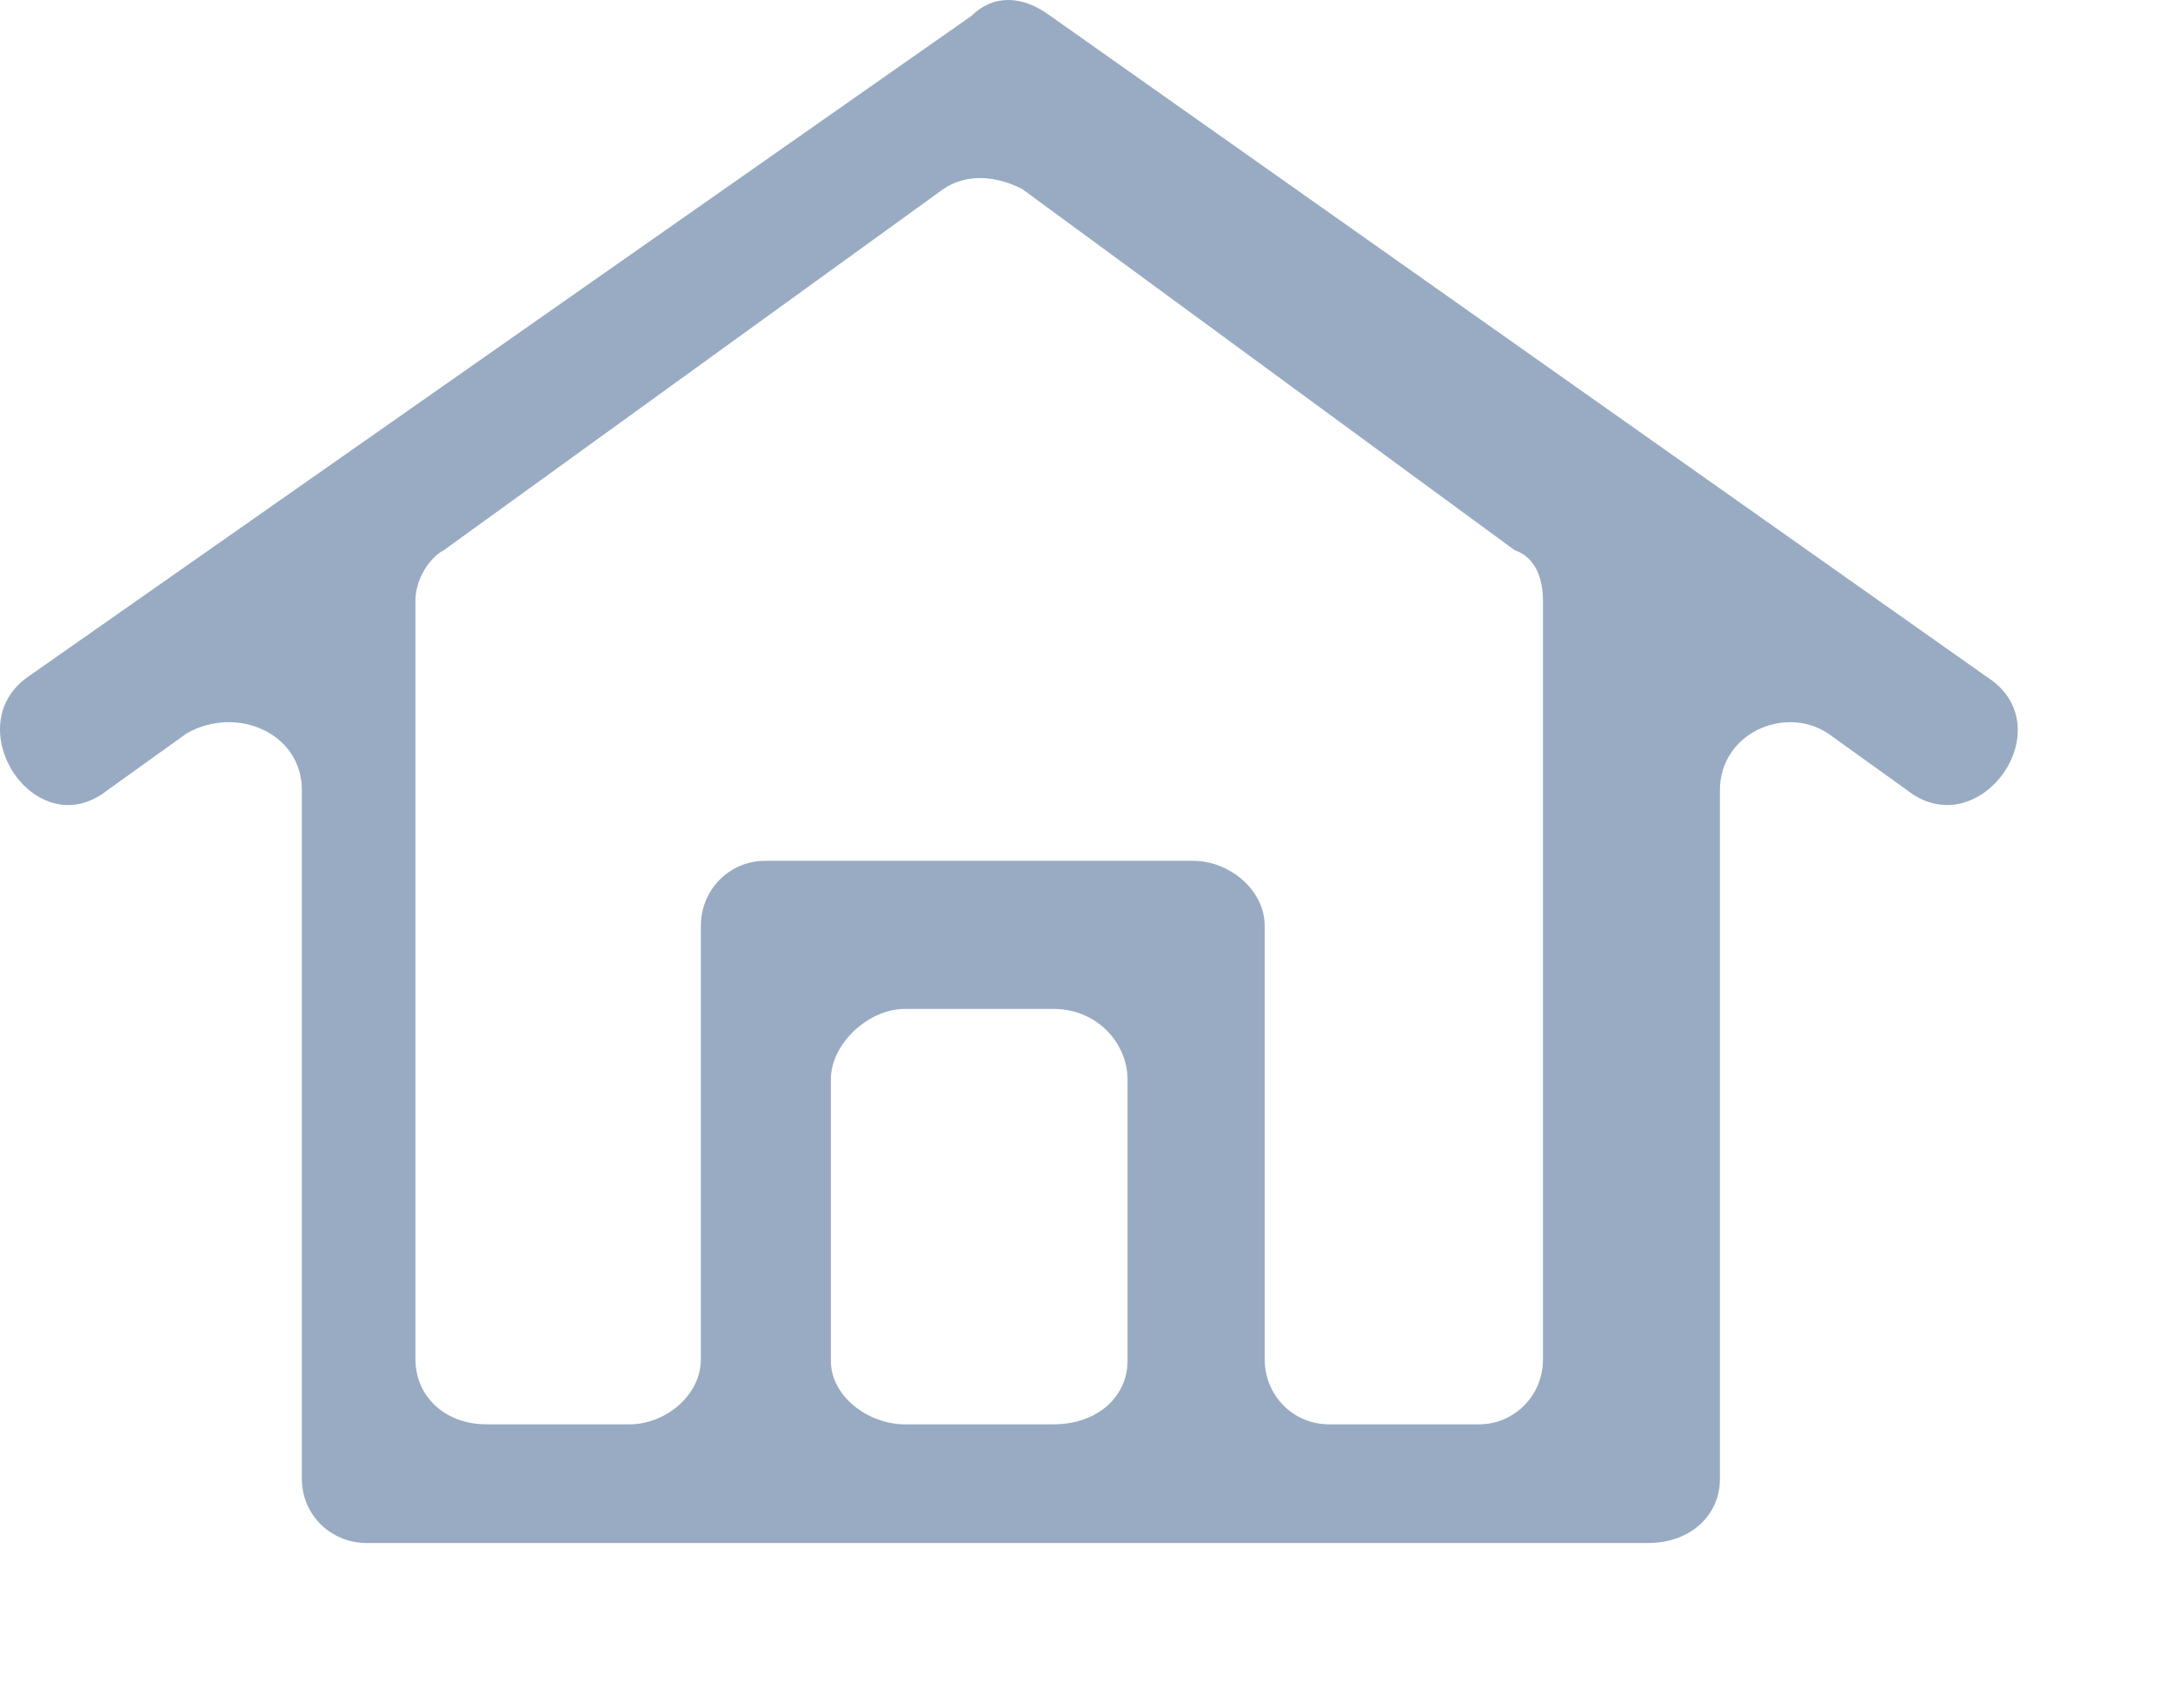
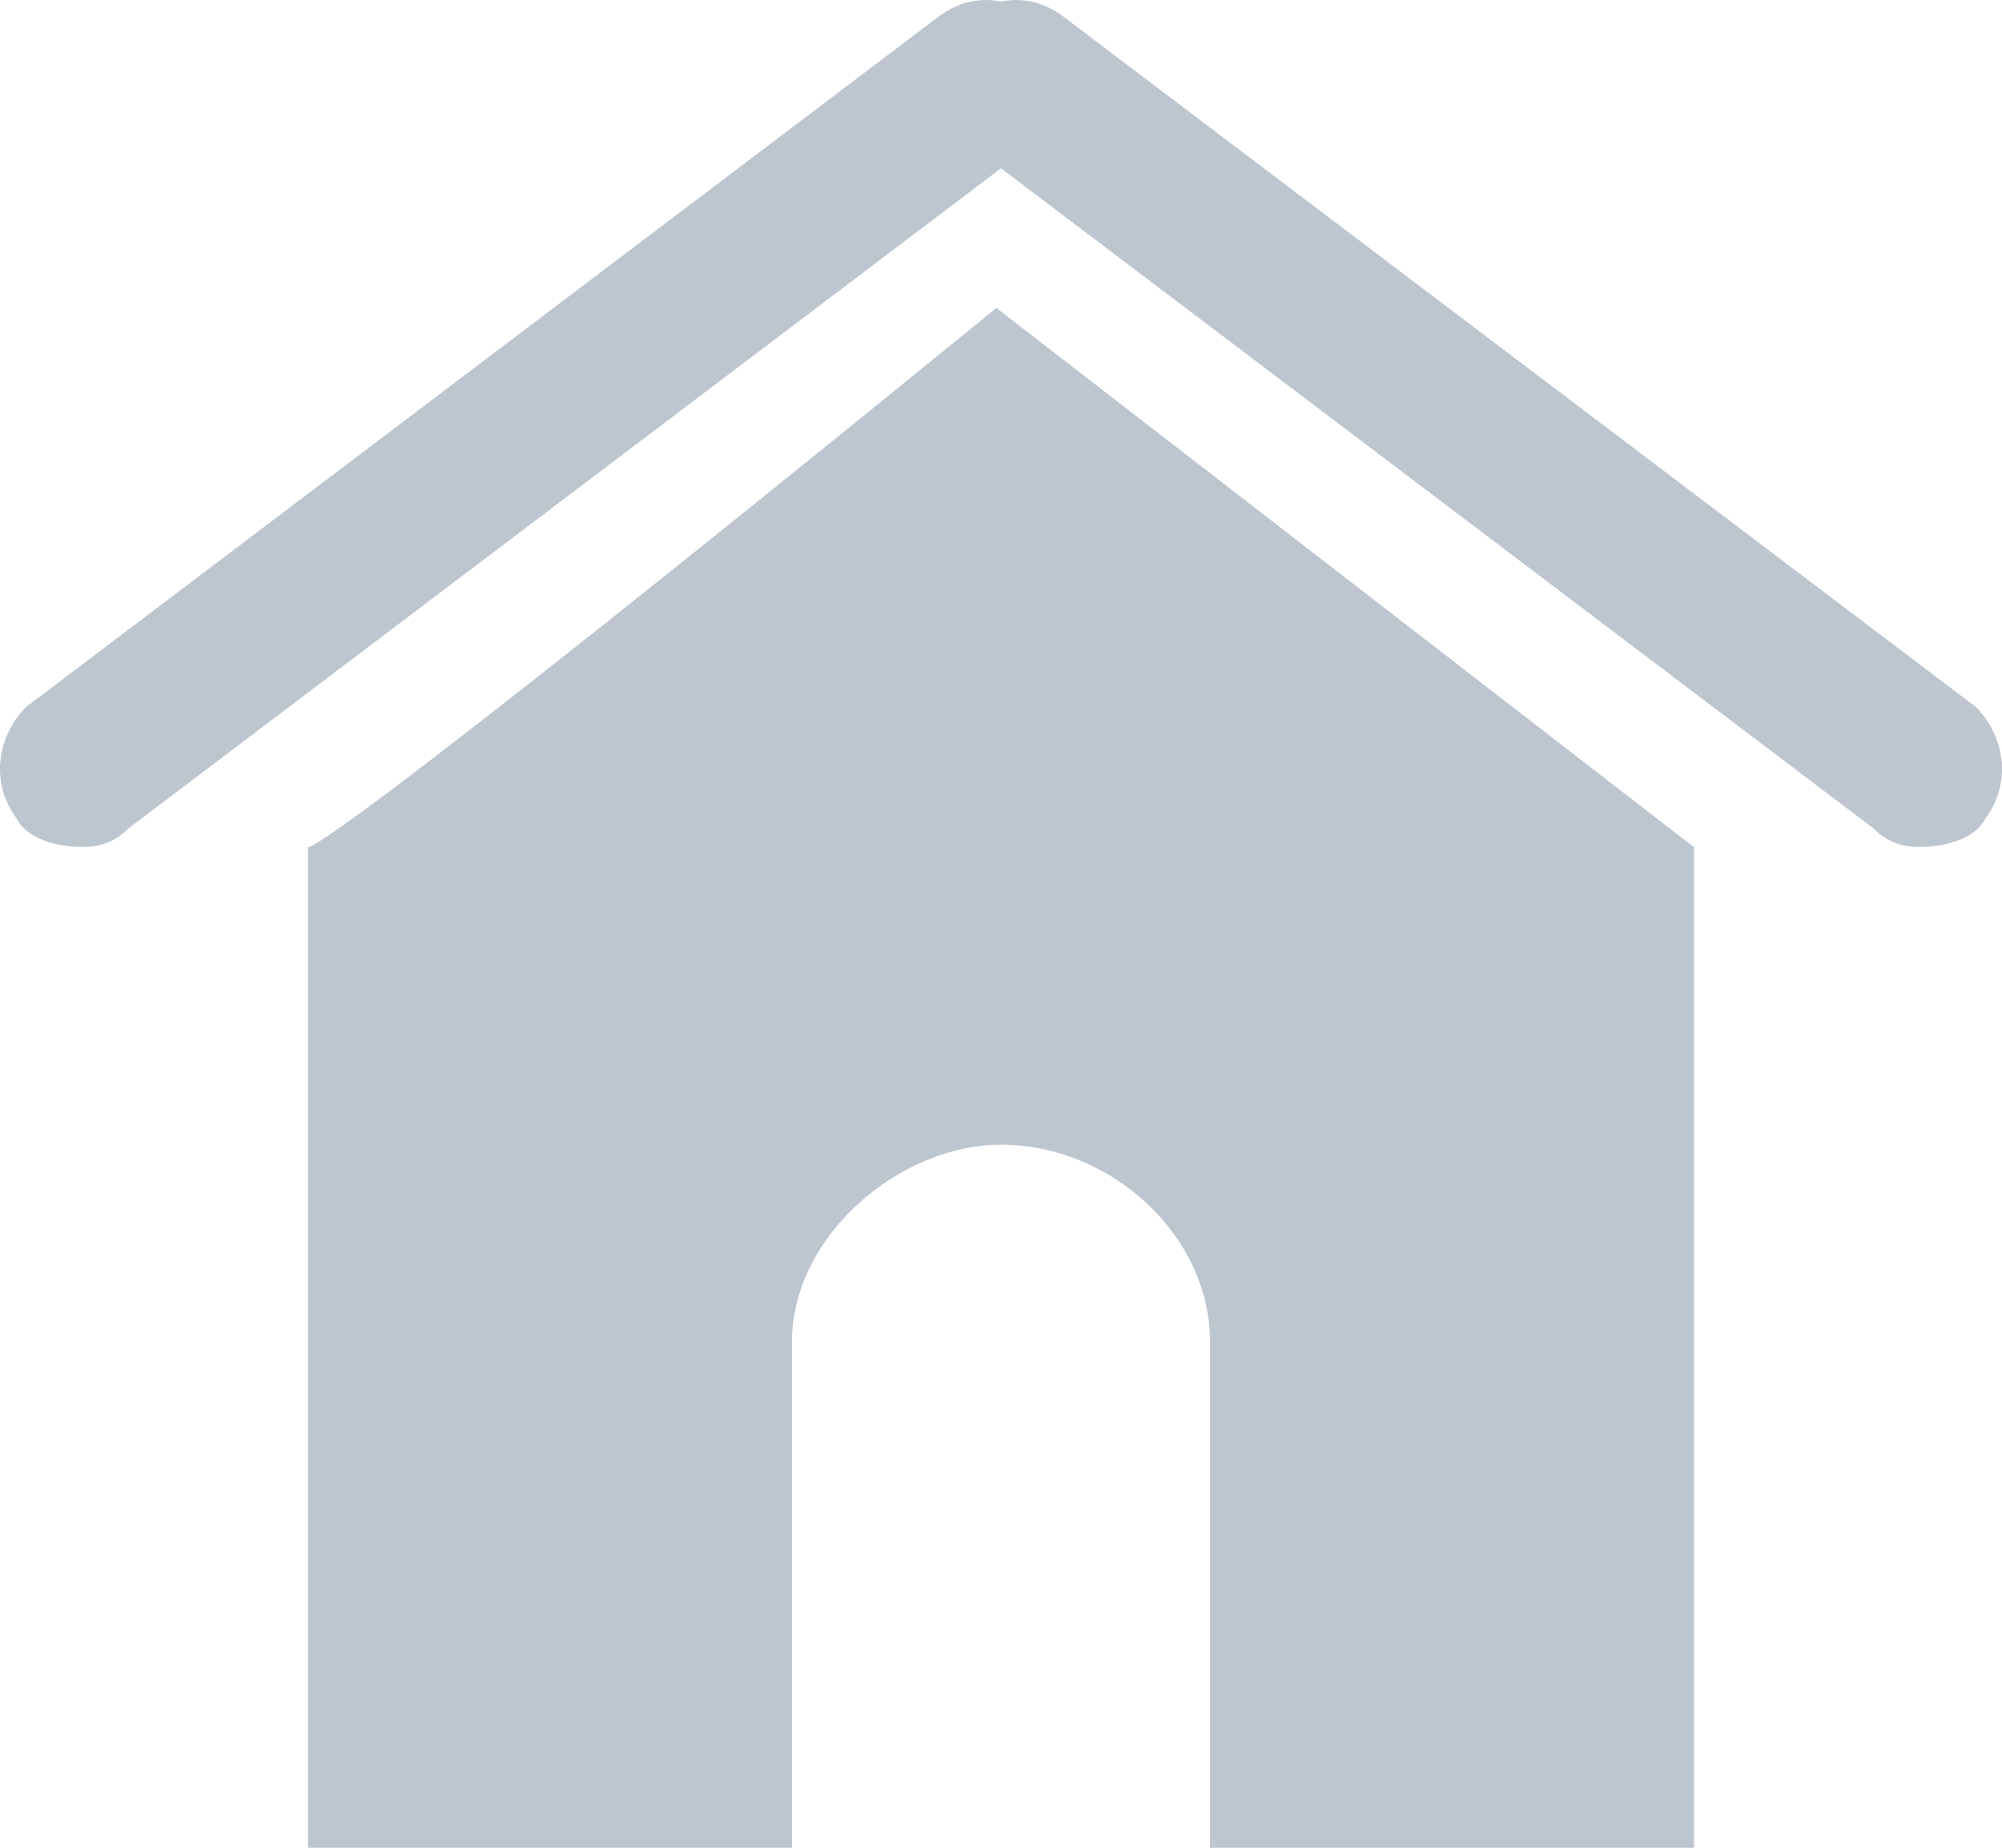
- <svg xmlns="http://www.w3.org/2000/svg" viewBox="0 0 28 22">
-   <g stroke="none" stroke-width="1" fill="none" fill-rule="evenodd">
-     <g transform="translate(-96, -82)">
-       <g transform="translate(0, 51)">
-         <g transform="translate(95, 6)">
-           <g transform="translate(0, 21)">
-             <g>
-               <rect id="Rectangle" fill="#FF0000" opacity="0" x="0" y="0" width="28" height="28" />
-               <path d="M20.055,22.353 L18.124,22.353 C17.664,22.353 17.296,21.981 17.296,21.515 L17.296,15.929 C17.296,15.464 16.836,15.092 16.377,15.092 L10.859,15.092 C10.399,15.092 10.031,15.464 10.031,15.929 L10.031,21.515 C10.031,21.981 9.572,22.353 9.112,22.353 L7.273,22.353 C6.721,22.353 6.353,21.981 6.353,21.515 L6.353,11.74 C6.353,11.461 6.537,11.182 6.721,11.088 L13.158,6.434 C13.434,6.248 13.802,6.248 14.169,6.434 L20.515,11.088 C20.79,11.182 20.882,11.461 20.882,11.74 L20.882,21.515 C20.882,21.981 20.515,22.353 20.055,22.353 M14.574,22.353 L12.662,22.353 C12.184,22.353 11.706,21.99 11.706,21.536 L11.706,17.907 C11.706,17.454 12.184,17 12.662,17 L14.574,17 C15.147,17 15.529,17.454 15.529,17.907 L15.529,21.536 C15.529,21.99 15.147,22.353 14.574,22.353 M2.386,14.181 L3.406,13.449 C4.055,13.083 4.89,13.449 4.89,14.181 L4.89,23.059 C4.89,23.516 5.261,23.882 5.725,23.882 L22.235,23.882 C22.791,23.882 23.162,23.516 23.162,23.059 L23.162,14.181 C23.162,13.449 23.997,13.083 24.553,13.449 L25.573,14.181 C26.501,14.914 27.614,13.358 26.594,12.717 L14.536,4.206 C14.165,3.931 13.794,3.931 13.516,4.206 L1.366,12.717 C0.438,13.358 1.458,14.914 2.386,14.181" id="home" fill="#98ABC3" />
-             </g>
-           </g>
-         </g>
-       </g>
-     </g>
+ <svg xmlns="http://www.w3.org/2000/svg" viewBox="0 0 26 24">
+   <g fill="none" fill-rule="evenodd" transform="translate(-1 -2)">
+     <rect width="28" height="28" fill="#FF0000" opacity="0" />
+     <path fill="#BDC5CF" d="M13.94,6 L23,13.004 C23,13.004 23,17.209 23,26 C23,26 20.905,26 16.715,26 C16.715,24.131 16.715,21.941 16.715,19.429 C16.715,18.048 15.43,16.868 14,16.868 C12.689,16.868 11.285,18.048 11.285,19.429 C11.285,19.429 11.285,22.232 11.285,26 C11.285,26 11.556,26 5,26 C5,26 5,21.795 5,13.004 C5,13.004 5,13.284 13.94,6 Z M14,4.186 L2.671,12.758 C2.429,13 2.187,13 2.066,13 C1.703,13 1.34,12.879 1.219,12.636 C0.856,12.151 0.977,11.545 1.34,11.182 C13.196,2.211 13.196,2.211 13.196,2.211 C13.448,2.022 13.733,1.964 14,2.021 C14.267,1.964 14.552,2.022 14.804,2.211 C26.66,11.182 26.66,11.182 26.66,11.182 C27.023,11.545 27.144,12.151 26.781,12.636 C26.66,12.879 26.297,13 25.934,13 C25.813,13 25.571,13 25.329,12.758 L14,4.186 Z" />
  </g>
</svg>
